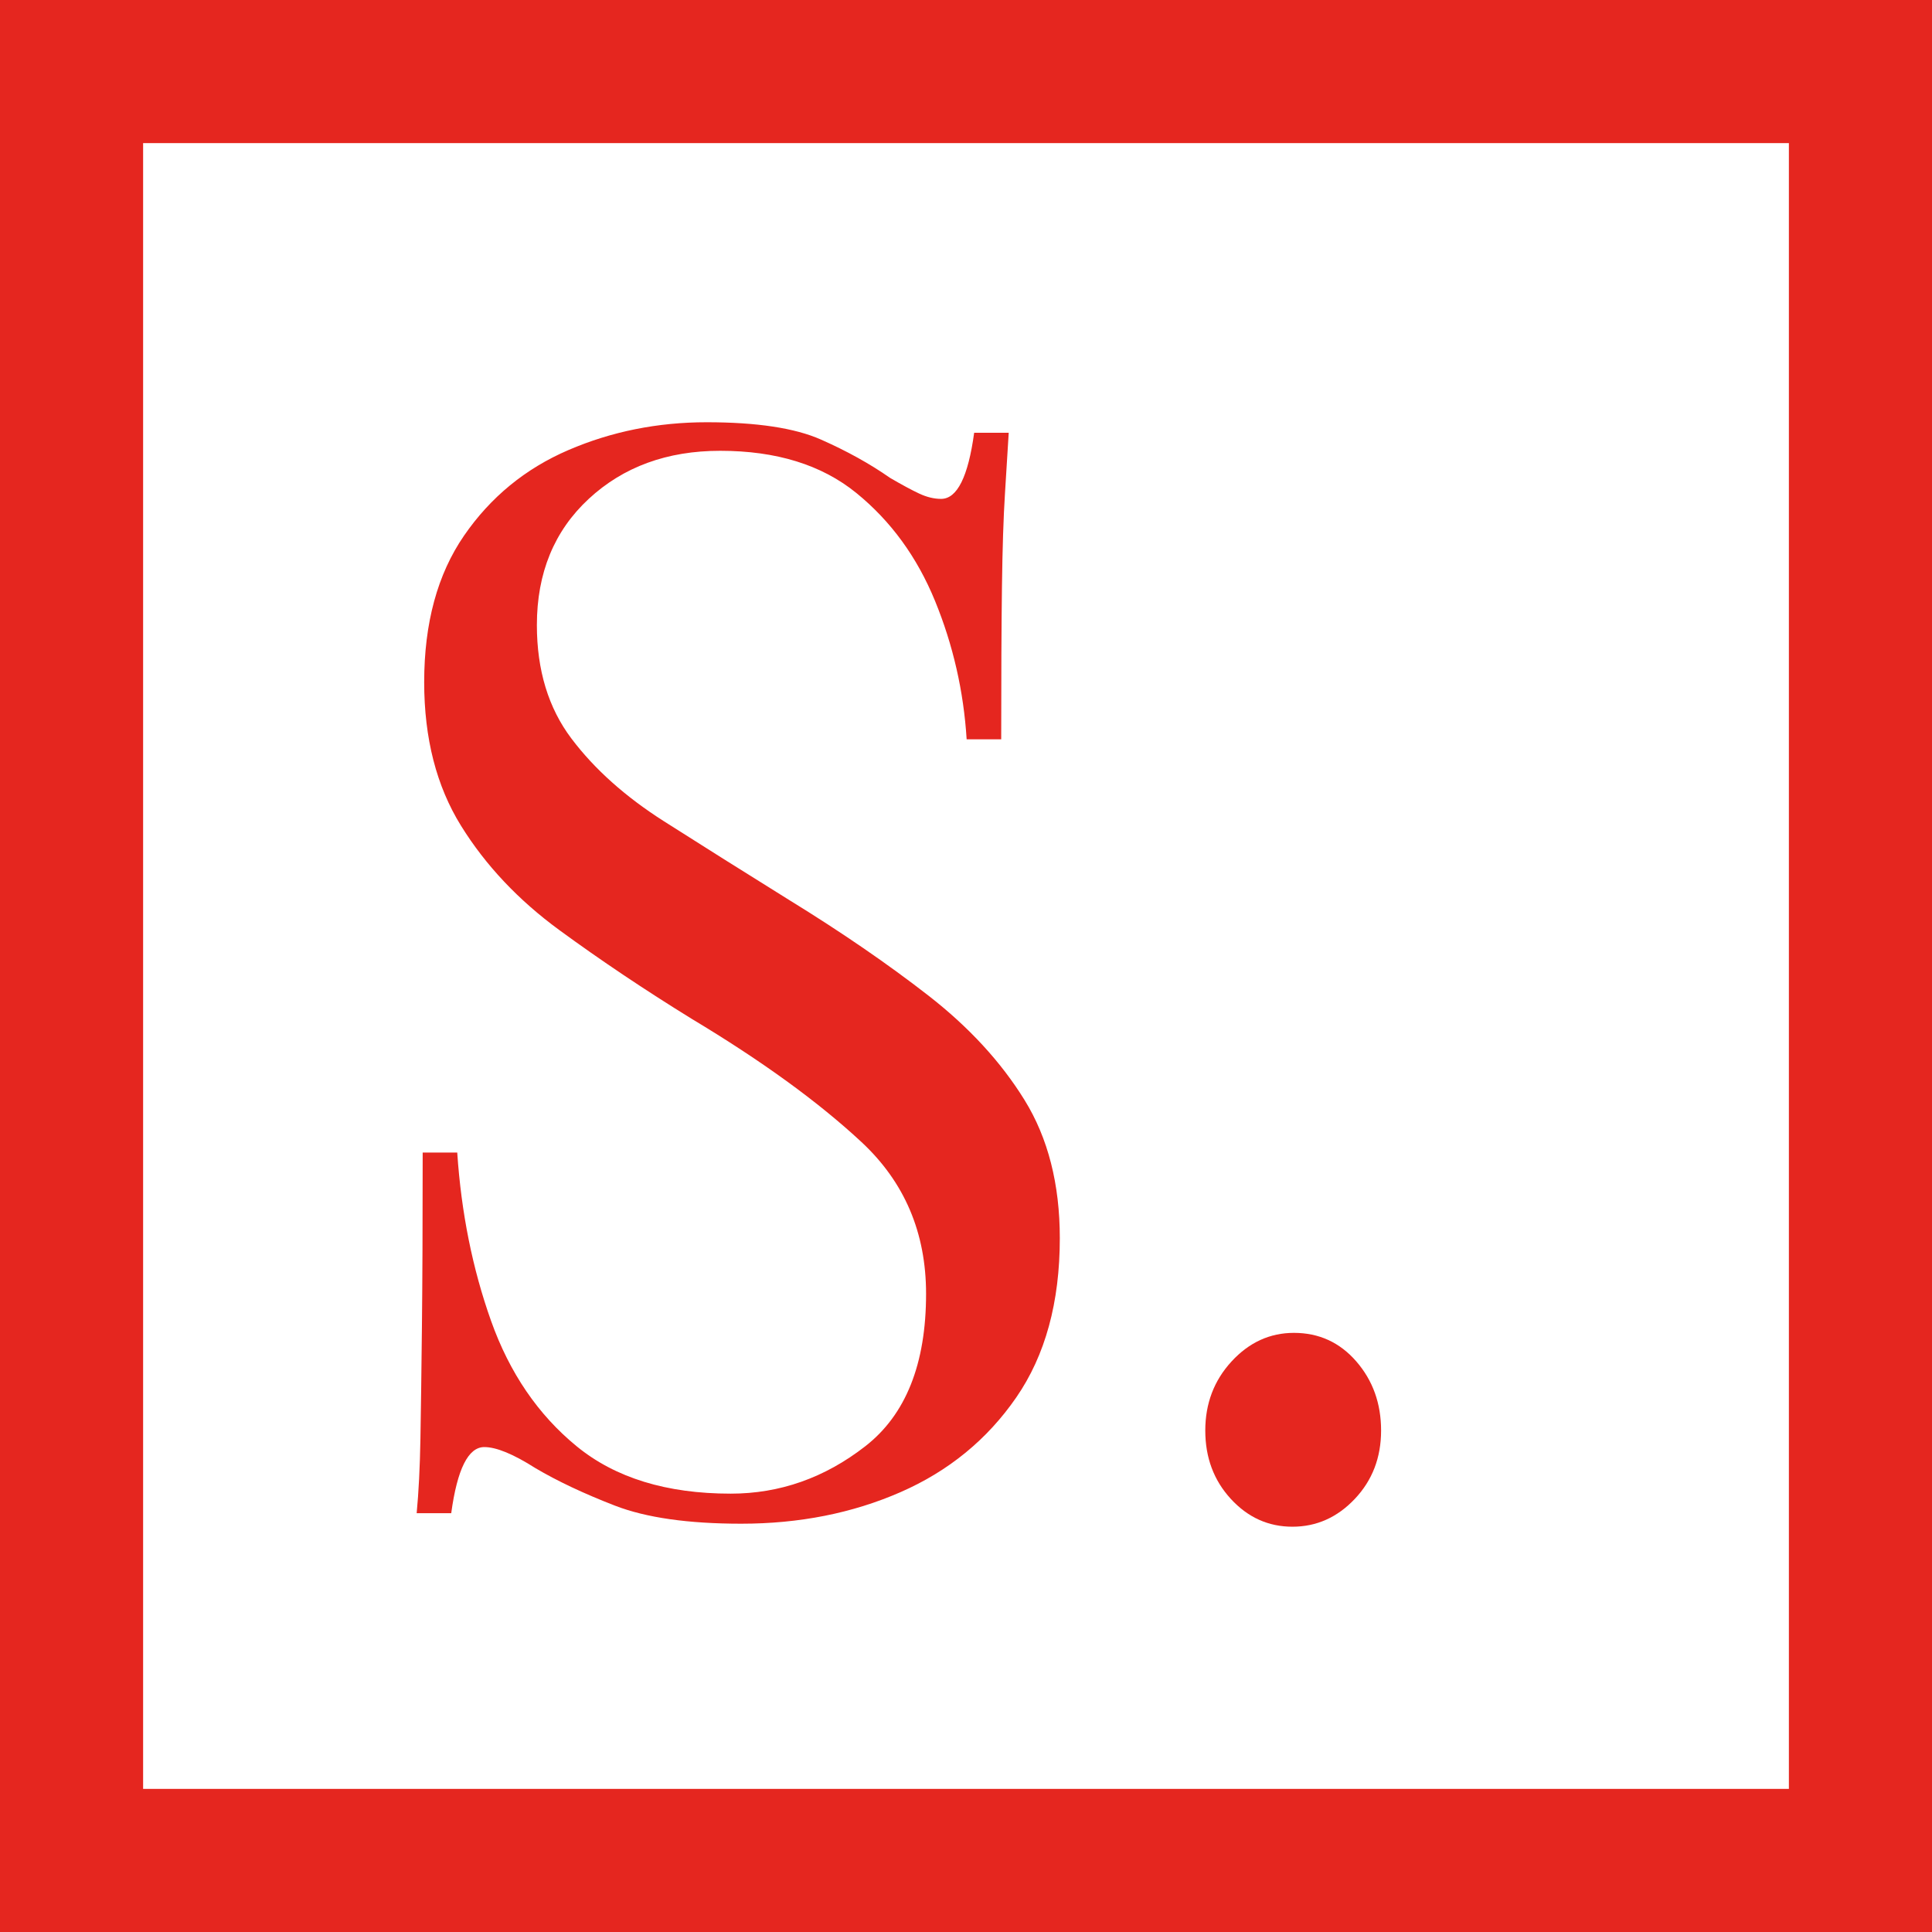
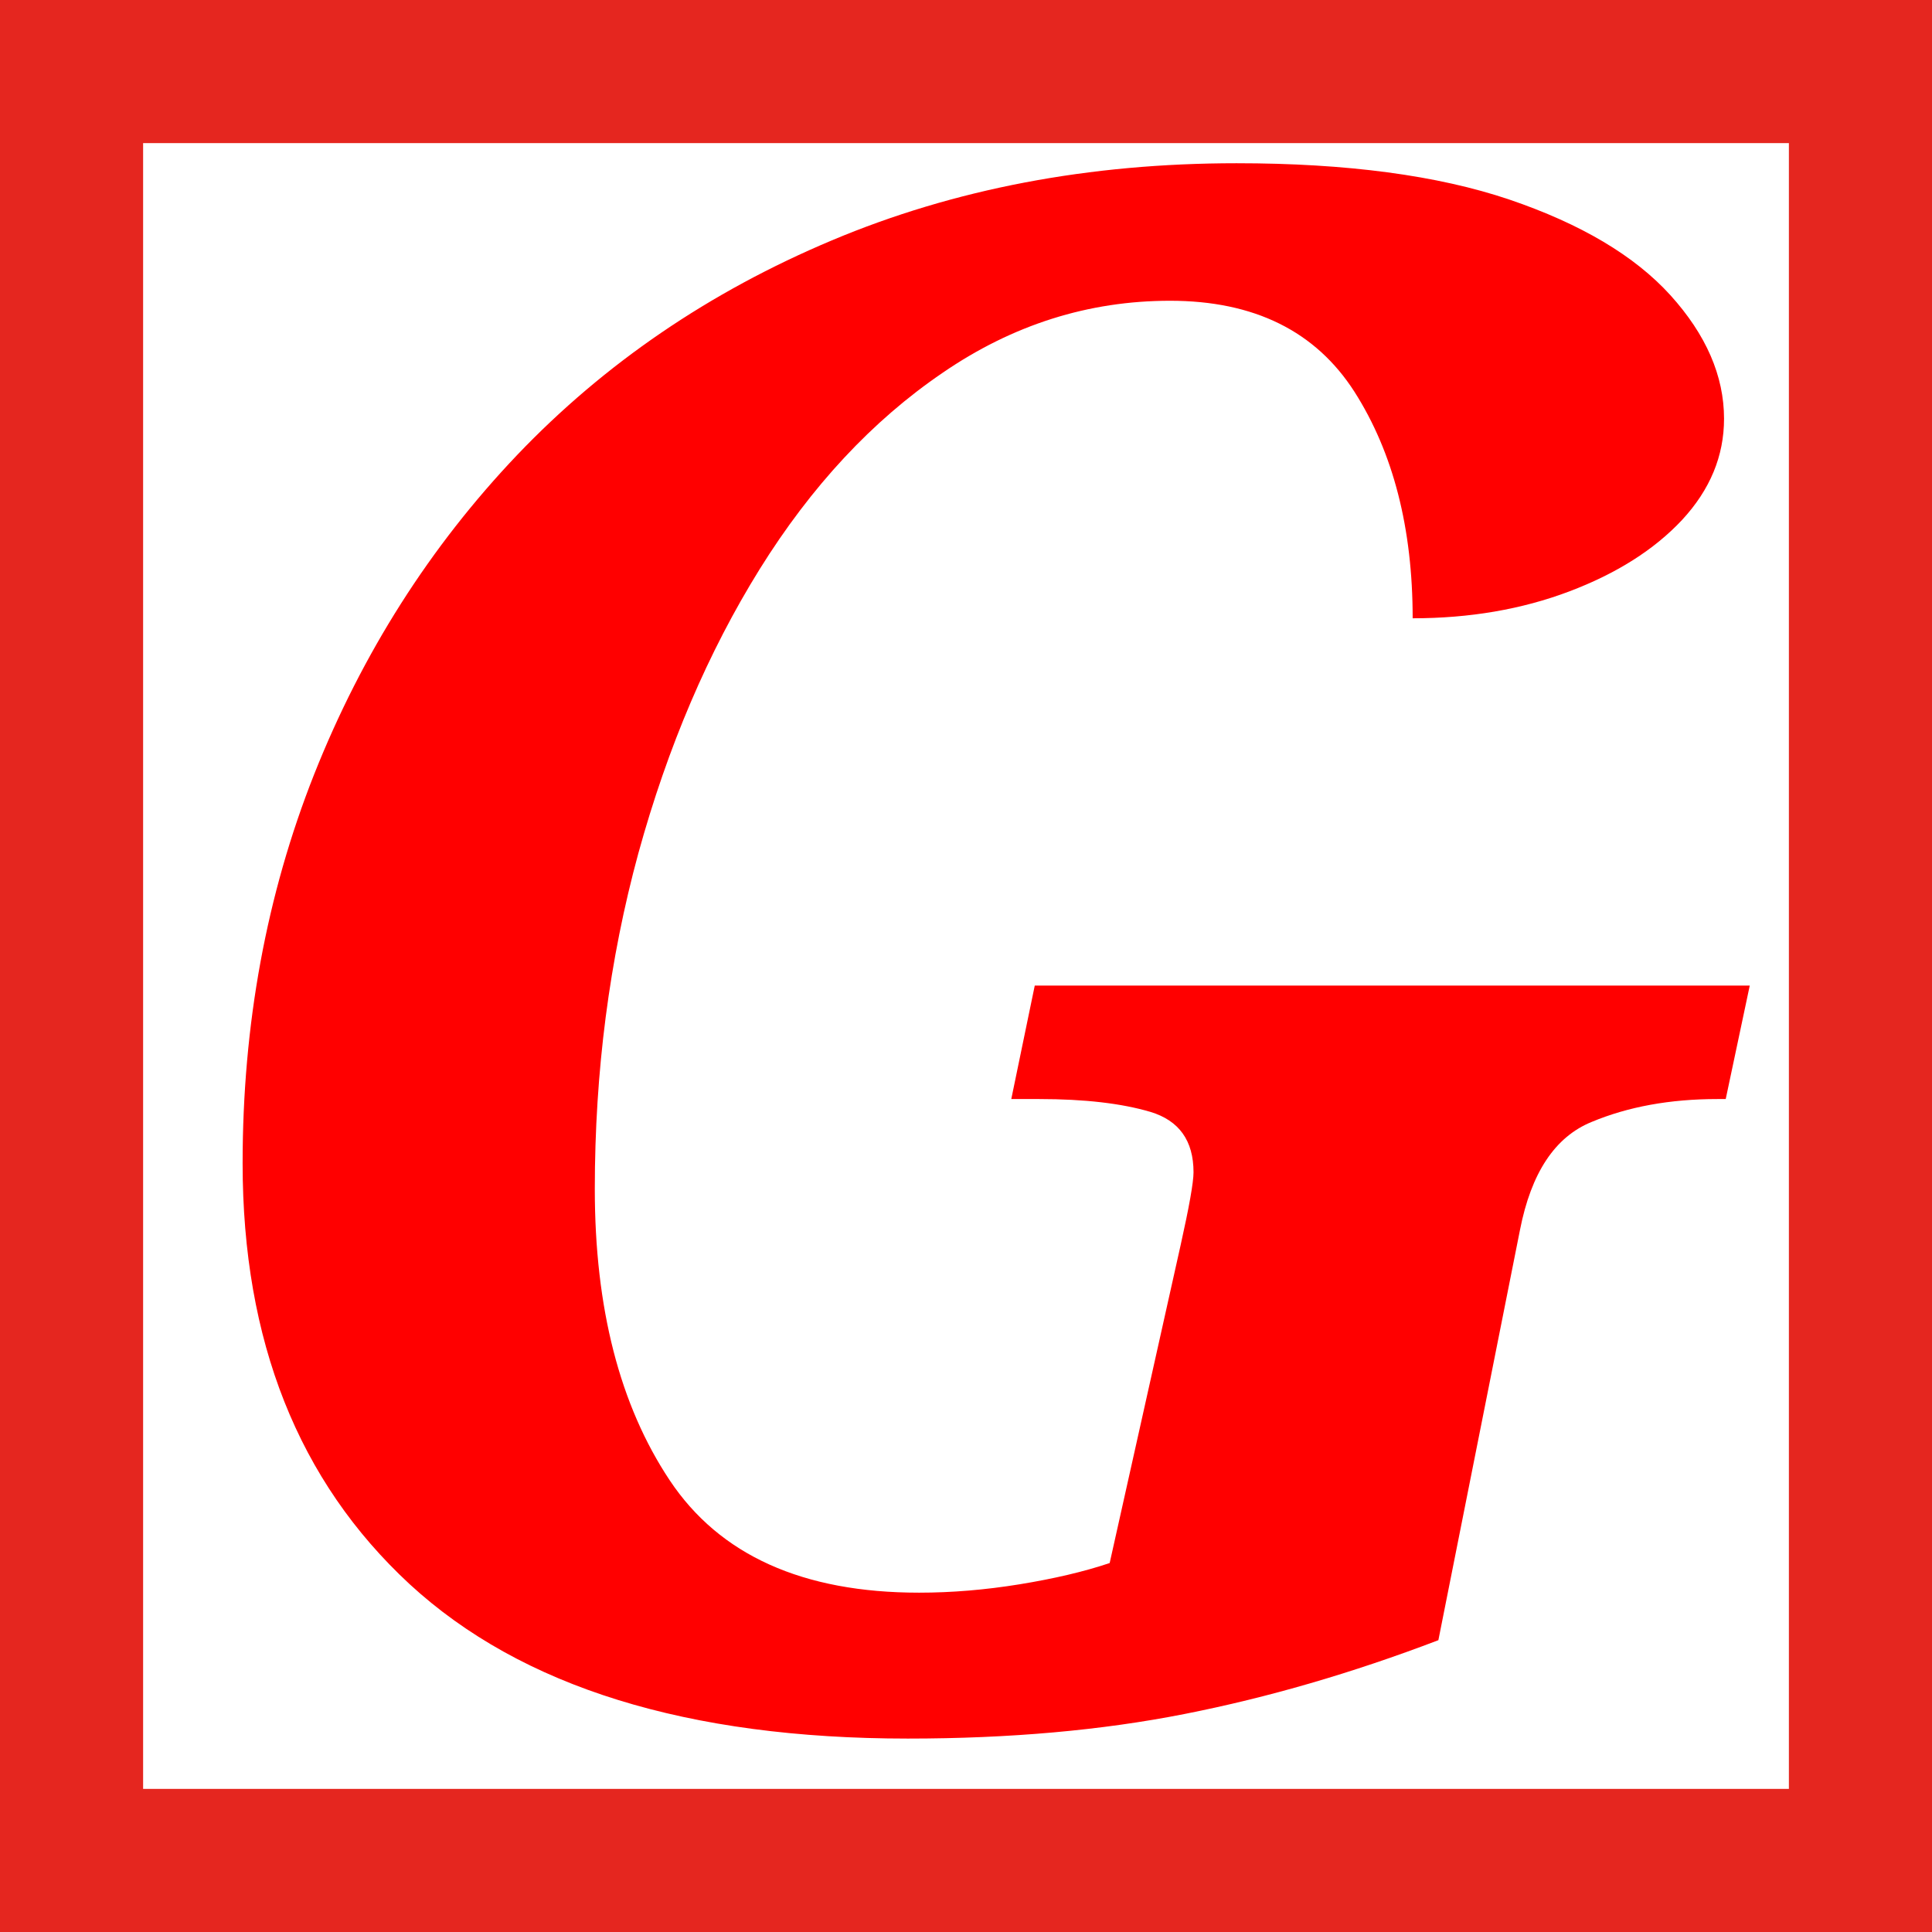
<svg xmlns="http://www.w3.org/2000/svg" width="54px" height="54px" viewBox="0 0 54 54" version="1.1">
+   <style>
+     /* Note that the color of the text is set with the    *
+      * fill property, the color property is for HTML only */
+     .red { font: bold italic 60px serif; fill: red; }
+ 	.black { font: bold italic 60px serif; fill: black; }
+   </style>
  <g id="Page-1" stroke="none" stroke-width="1" fill="none" fill-rule="evenodd">
    <g id="logo-mobile">
      <rect id="Rectangle-6" stroke="#E5261F" stroke-width="4" fill-rule="nonzero" x="2" y="2" width="50" height="50" />
-       <path id="." fill="#E5261F" d="M34.402,41.895 C33.926,41.377 33.688,40.74 33.688,39.984 C33.688,39.228 33.933,38.584 34.423,38.052 C34.913,37.52 35.494,37.254 36.166,37.254 C36.866,37.254 37.447,37.52 37.909,38.052 C38.371,38.584 38.602,39.228 38.602,39.984 C38.602,40.74 38.357,41.377 37.867,41.895 C37.377,42.413 36.796,42.672 36.124,42.672 C35.452,42.672 34.878,42.413 34.402,41.895 Z" />
-       <path id="S" fill="#E5261F" fill-rule="nonzero" d="M20.718,42.588 C22.342,42.588 23.826,42.294 25.17,41.706 C26.514,41.118 27.592,40.236 28.404,39.06 C29.216,37.884 29.622,36.4 29.622,34.608 C29.622,33.096 29.293,31.808 28.635,30.744 C27.977,29.68 27.081,28.707 25.947,27.825 C24.813,26.943 23.518,26.054 22.062,25.158 C20.802,24.374 19.633,23.639 18.555,22.953 C17.477,22.267 16.616,21.497 15.972,20.643 C15.328,19.789 15.006,18.732 15.006,17.472 C15.006,16.016 15.489,14.84 16.455,13.944 C17.421,13.048 18.646,12.6 20.13,12.6 C21.698,12.6 22.965,12.992 23.931,13.776 C24.897,14.56 25.632,15.568 26.136,16.8 C26.64,18.032 26.934,19.32 27.018,20.664 L27.018,20.664 L27.984,20.664 C27.984,18.9 27.991,17.479 28.005,16.401 C28.019,15.323 28.047,14.455 28.089,13.797 C28.131,13.139 28.166,12.572 28.194,12.096 L28.194,12.096 L27.228,12.096 C27.06,13.328 26.752,13.944 26.304,13.944 C26.108,13.944 25.905,13.895 25.695,13.797 C25.485,13.699 25.212,13.552 24.876,13.356 C24.316,12.964 23.672,12.607 22.944,12.285 C22.216,11.963 21.152,11.802 19.752,11.802 C18.38,11.802 17.092,12.061 15.888,12.579 C14.684,13.097 13.711,13.895 12.969,14.973 C12.227,16.051 11.856,17.416 11.856,19.068 C11.856,20.636 12.199,21.973 12.885,23.079 C13.571,24.185 14.488,25.158 15.636,25.998 C16.784,26.838 18.016,27.664 19.332,28.476 C21.292,29.652 22.874,30.8 24.078,31.92 C25.282,33.04 25.884,34.454 25.884,36.162 C25.884,38.122 25.317,39.543 24.183,40.425 C23.049,41.307 21.796,41.748 20.424,41.748 C18.632,41.748 17.197,41.307 16.119,40.425 C15.041,39.543 14.243,38.374 13.725,36.918 C13.207,35.462 12.892,33.894 12.78,32.214 L12.78,32.214 L11.814,32.214 C11.814,34.174 11.807,35.798 11.793,37.086 C11.779,38.374 11.765,39.417 11.751,40.215 C11.737,41.013 11.702,41.706 11.646,42.294 L11.646,42.294 L12.612,42.294 C12.78,41.062 13.088,40.446 13.536,40.446 C13.872,40.446 14.348,40.642 14.964,41.034 C15.58,41.398 16.322,41.748 17.19,42.084 C18.058,42.42 19.234,42.588 20.718,42.588 Z" />
+       <text x="03" y="48" class="red">G</text>
    </g>
  </g>
</svg>
